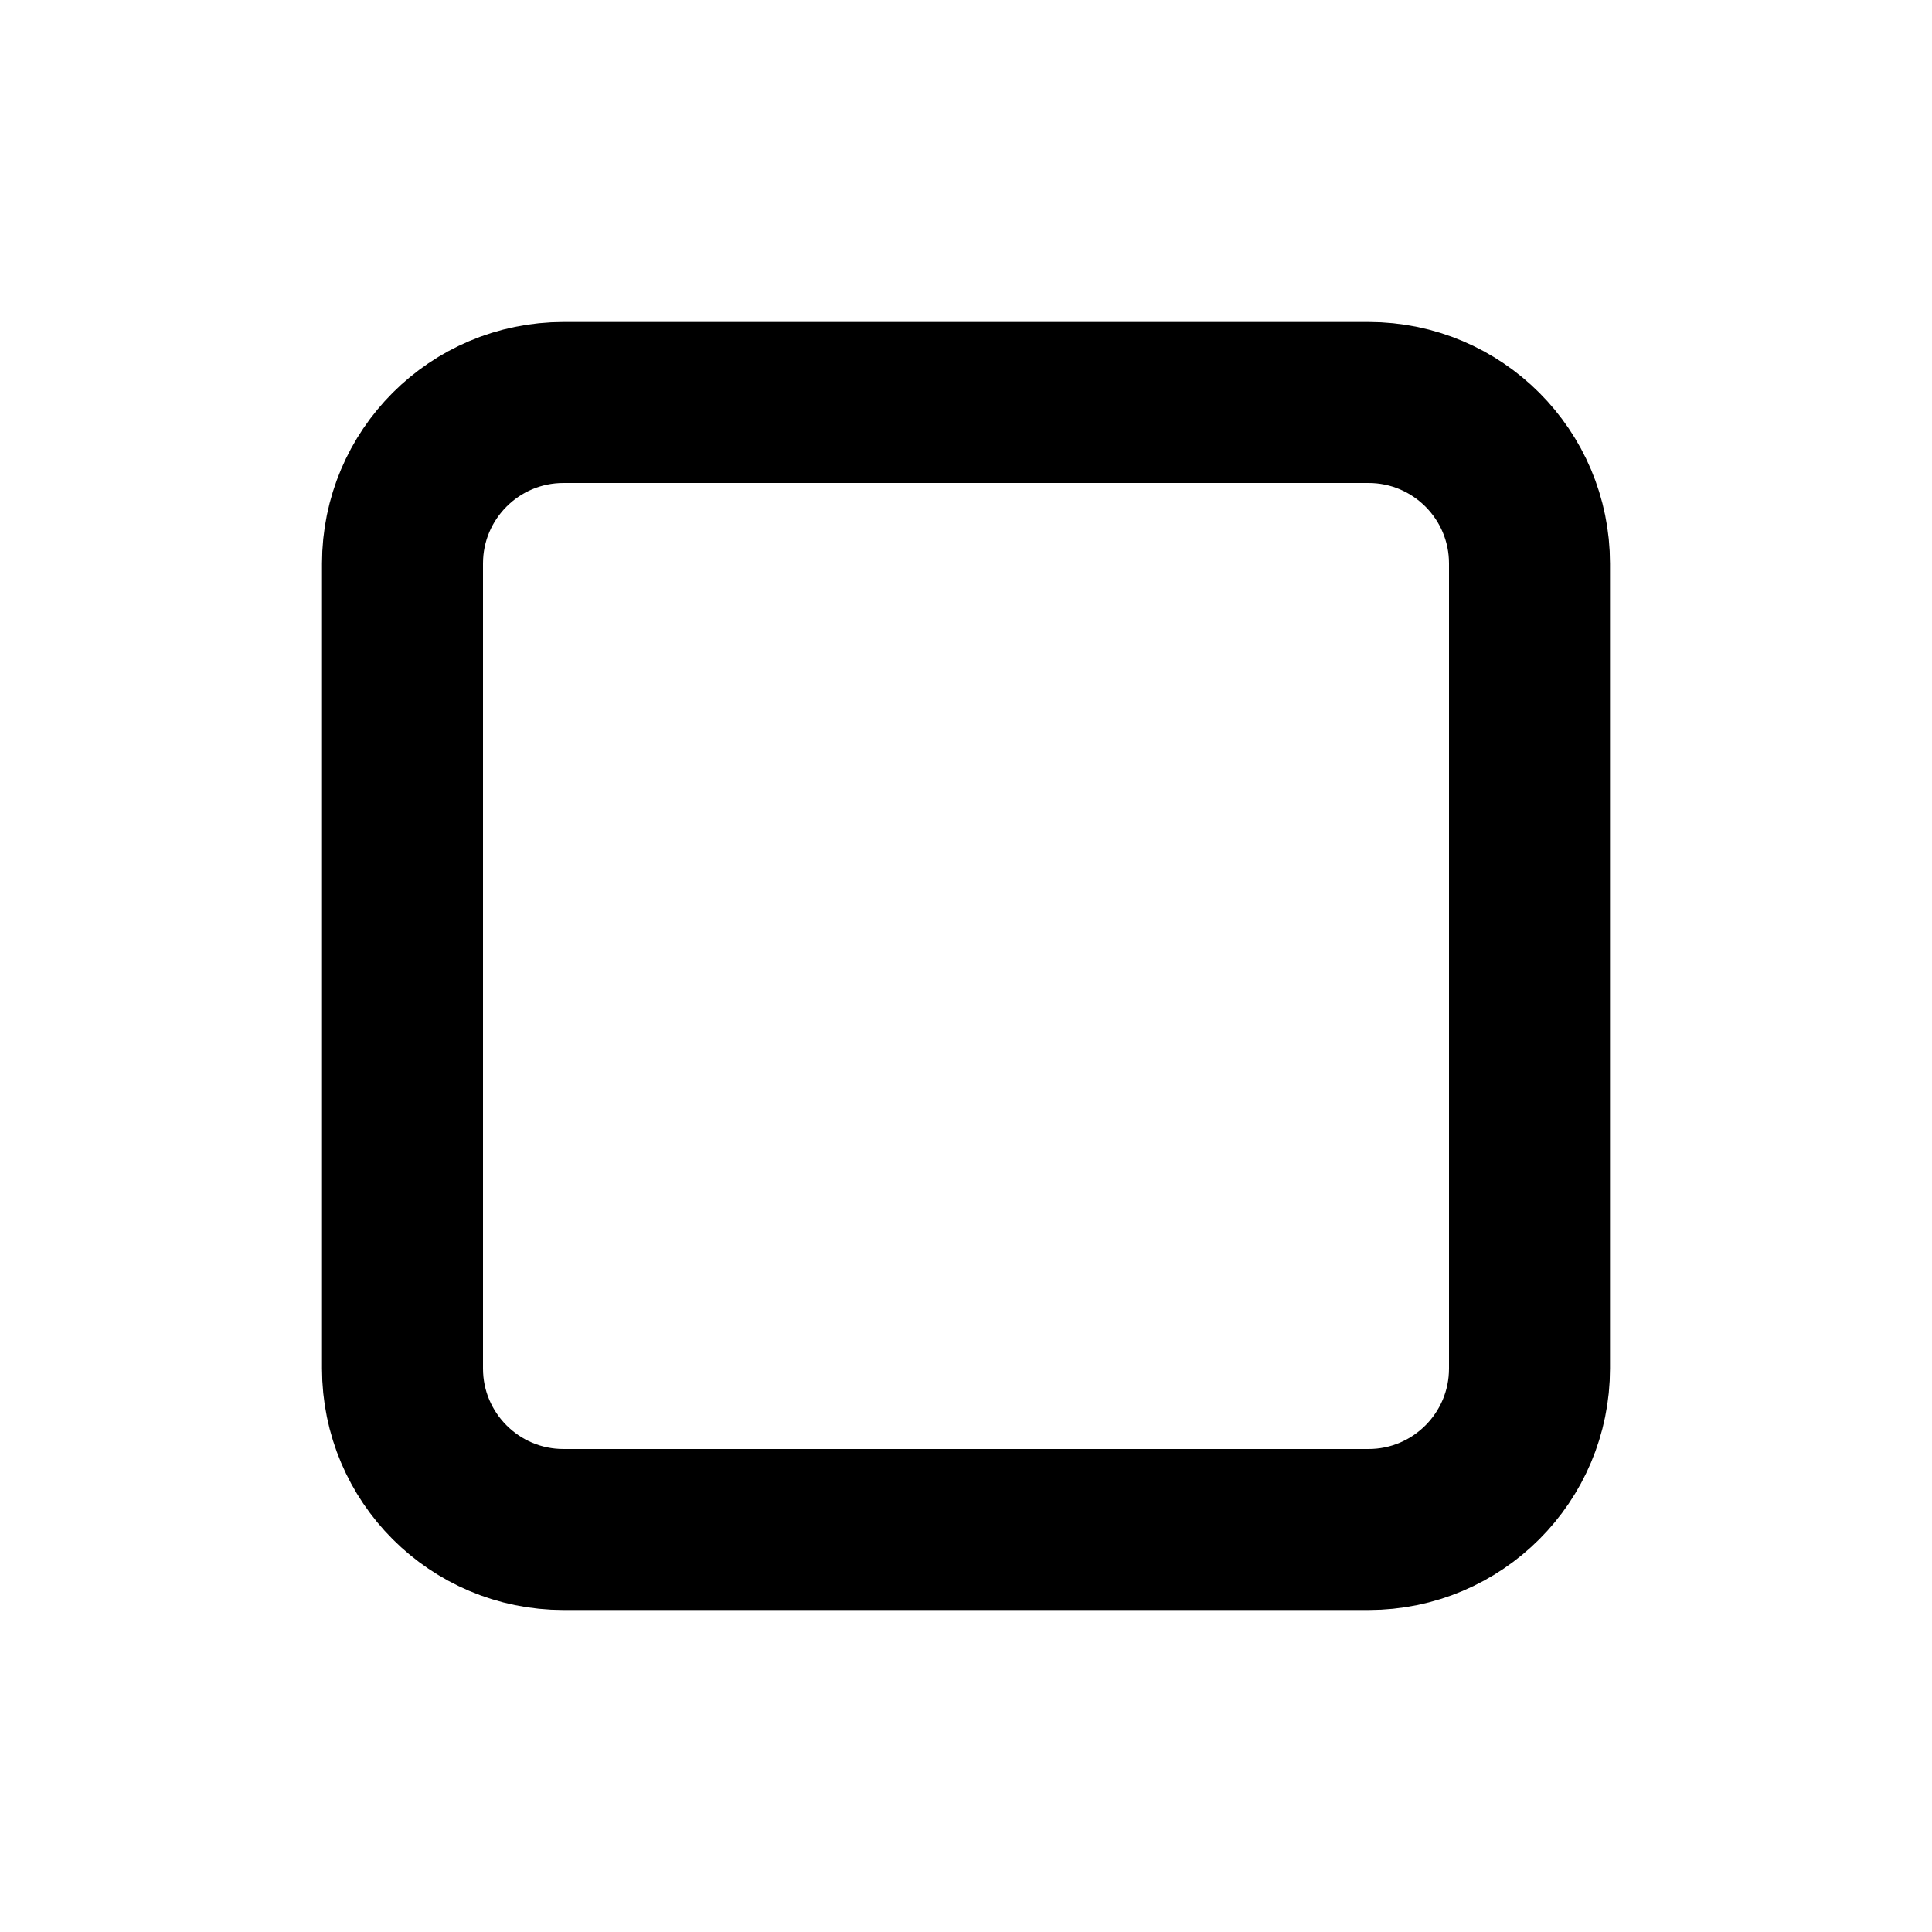
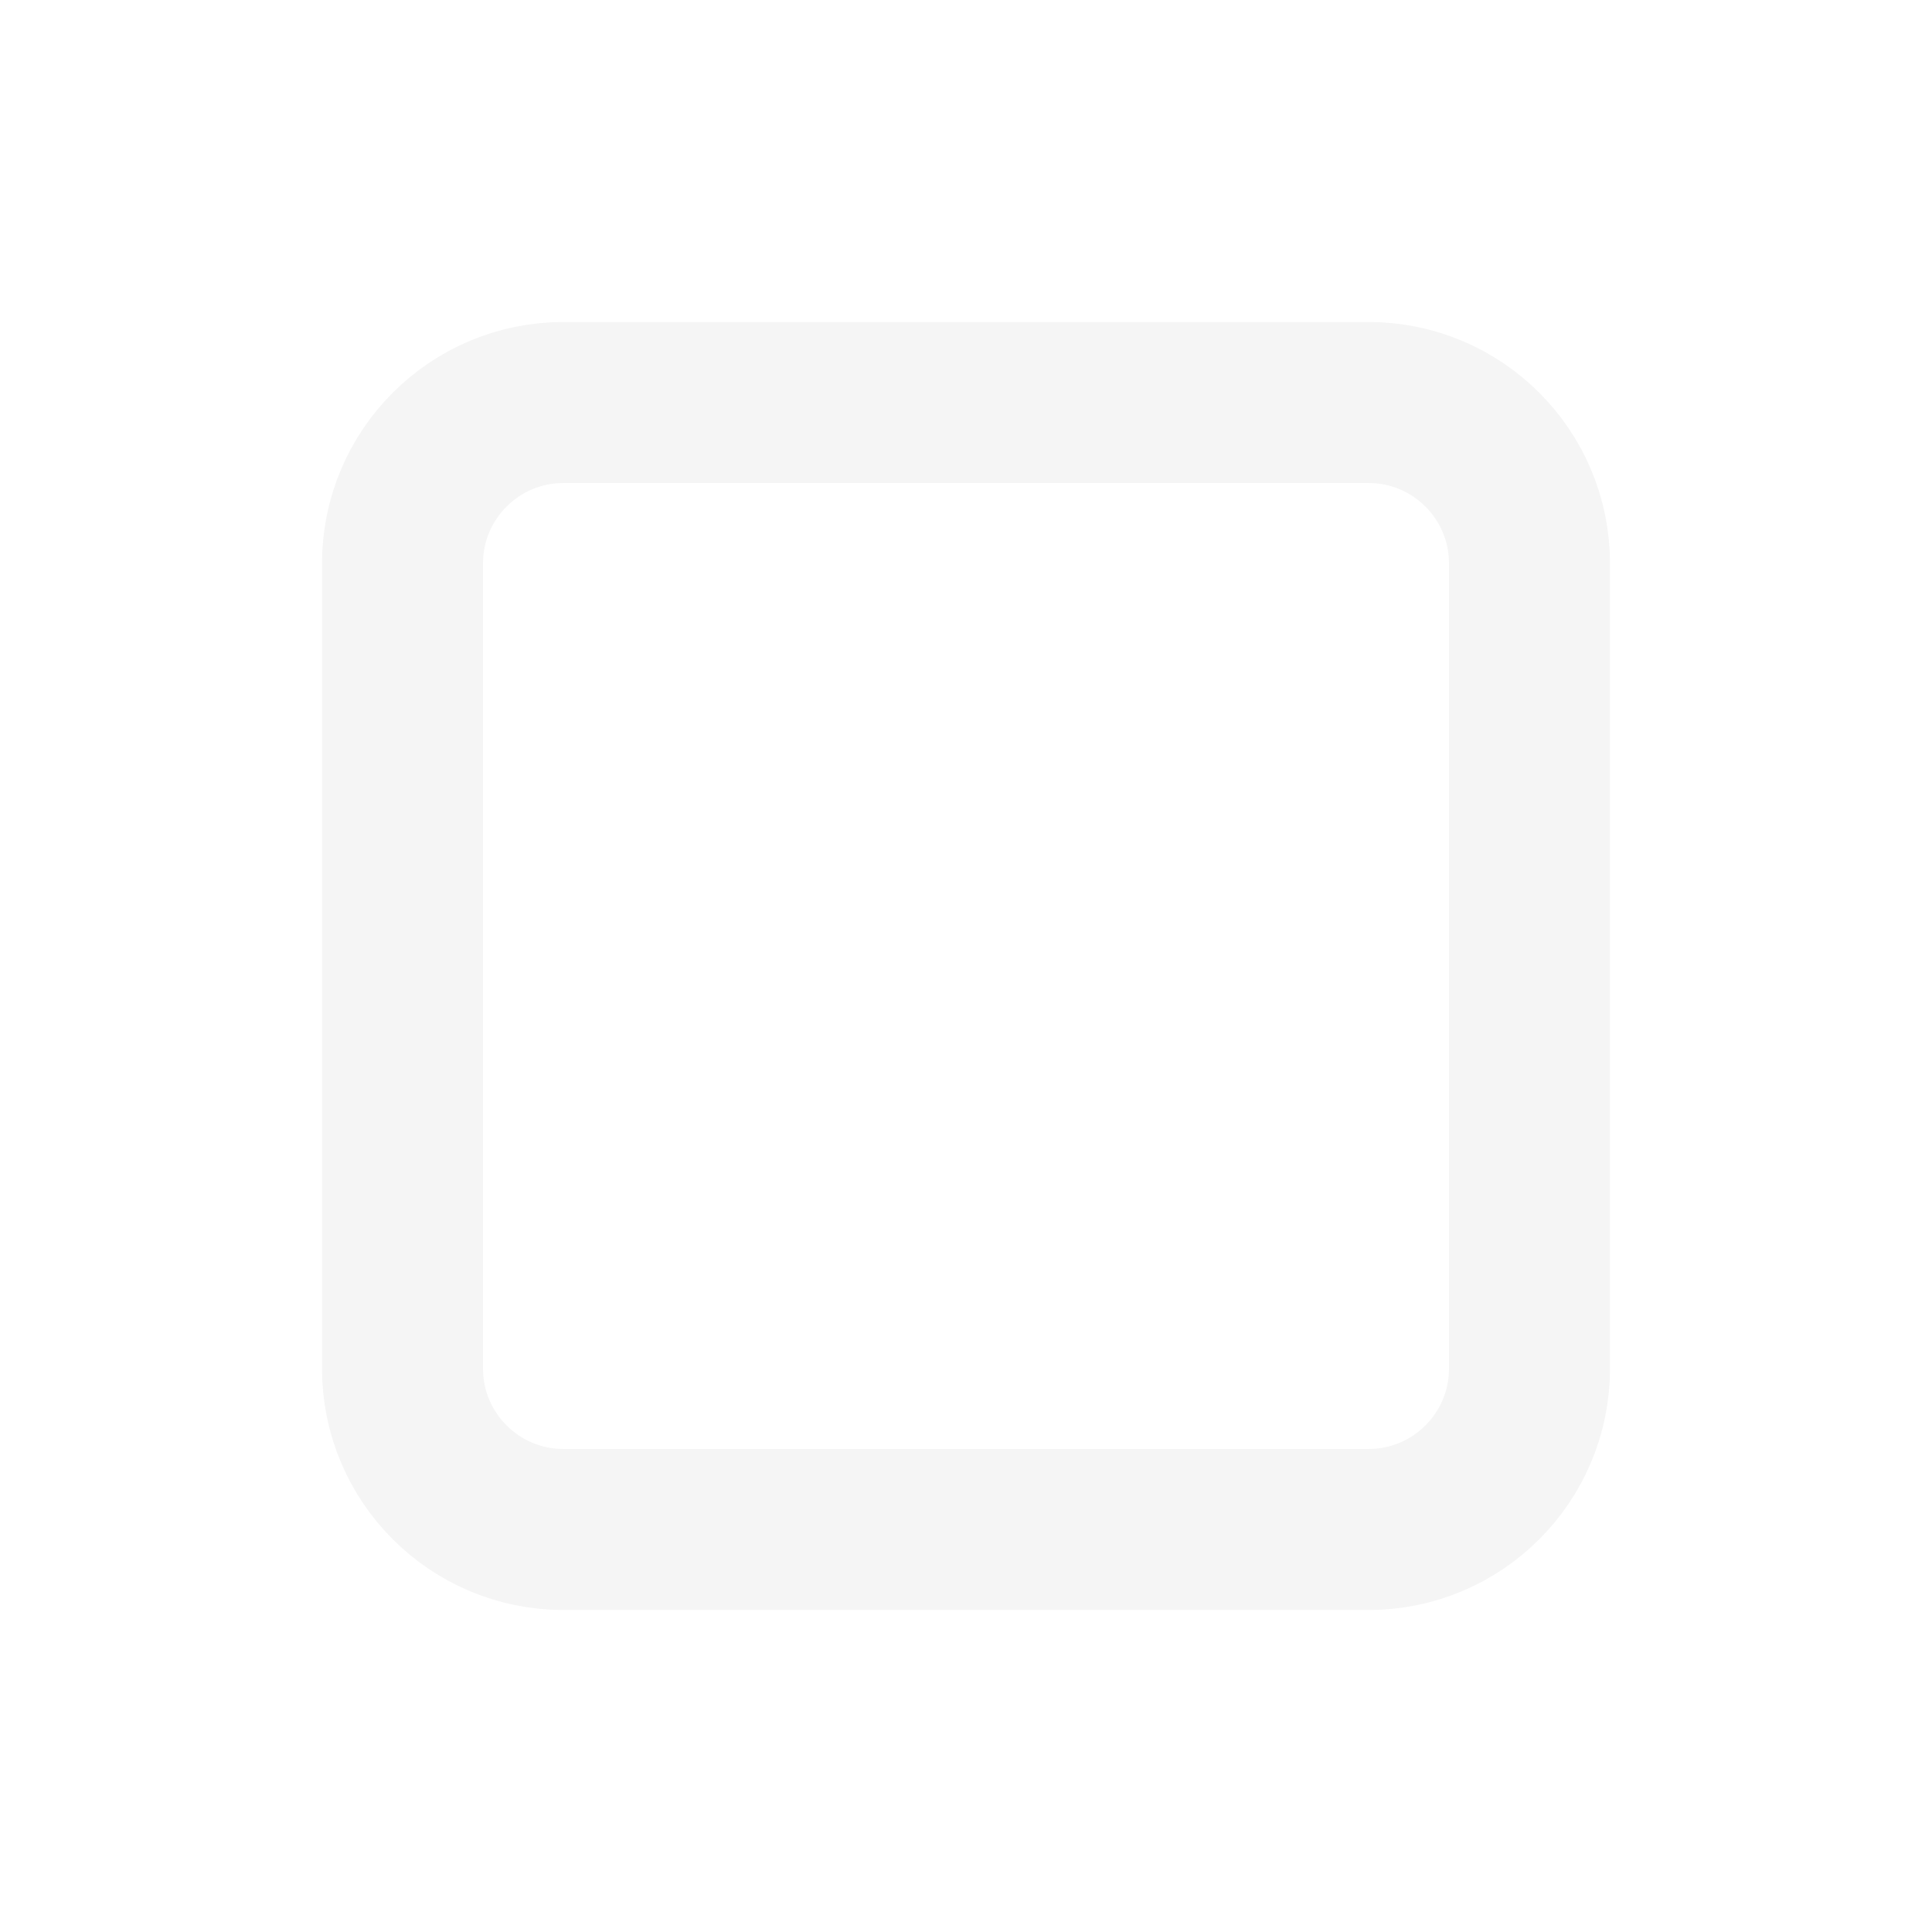
- <svg xmlns="http://www.w3.org/2000/svg" width="24" height="24" viewBox="0 0 24 24" fill="none" stroke="currentColor" stroke-width="2" stroke-linecap="round" stroke-linejoin="round" class="icon icon-tabler icons-tabler-outline icon-tabler-player-stop">
+ <svg xmlns="http://www.w3.org/2000/svg" width="24" height="24" viewBox="0 0 24 24" fill="none" stroke="#F5F5F5" stroke-width="2" stroke-linecap="round" stroke-linejoin="round" class="icon icon-tabler icons-tabler-outline icon-tabler-player-stop">
  <path stroke="none" d="M0 0h24v24H0z" fill="none" />
  <path d="M5 7a2 2 0 0 1 2 -2h10a2 2 0 0 1 2 2v10a2 2 0 0 1 -2 2h-10a2 2 0 0 1 -2 -2l0 -10" />
</svg>
